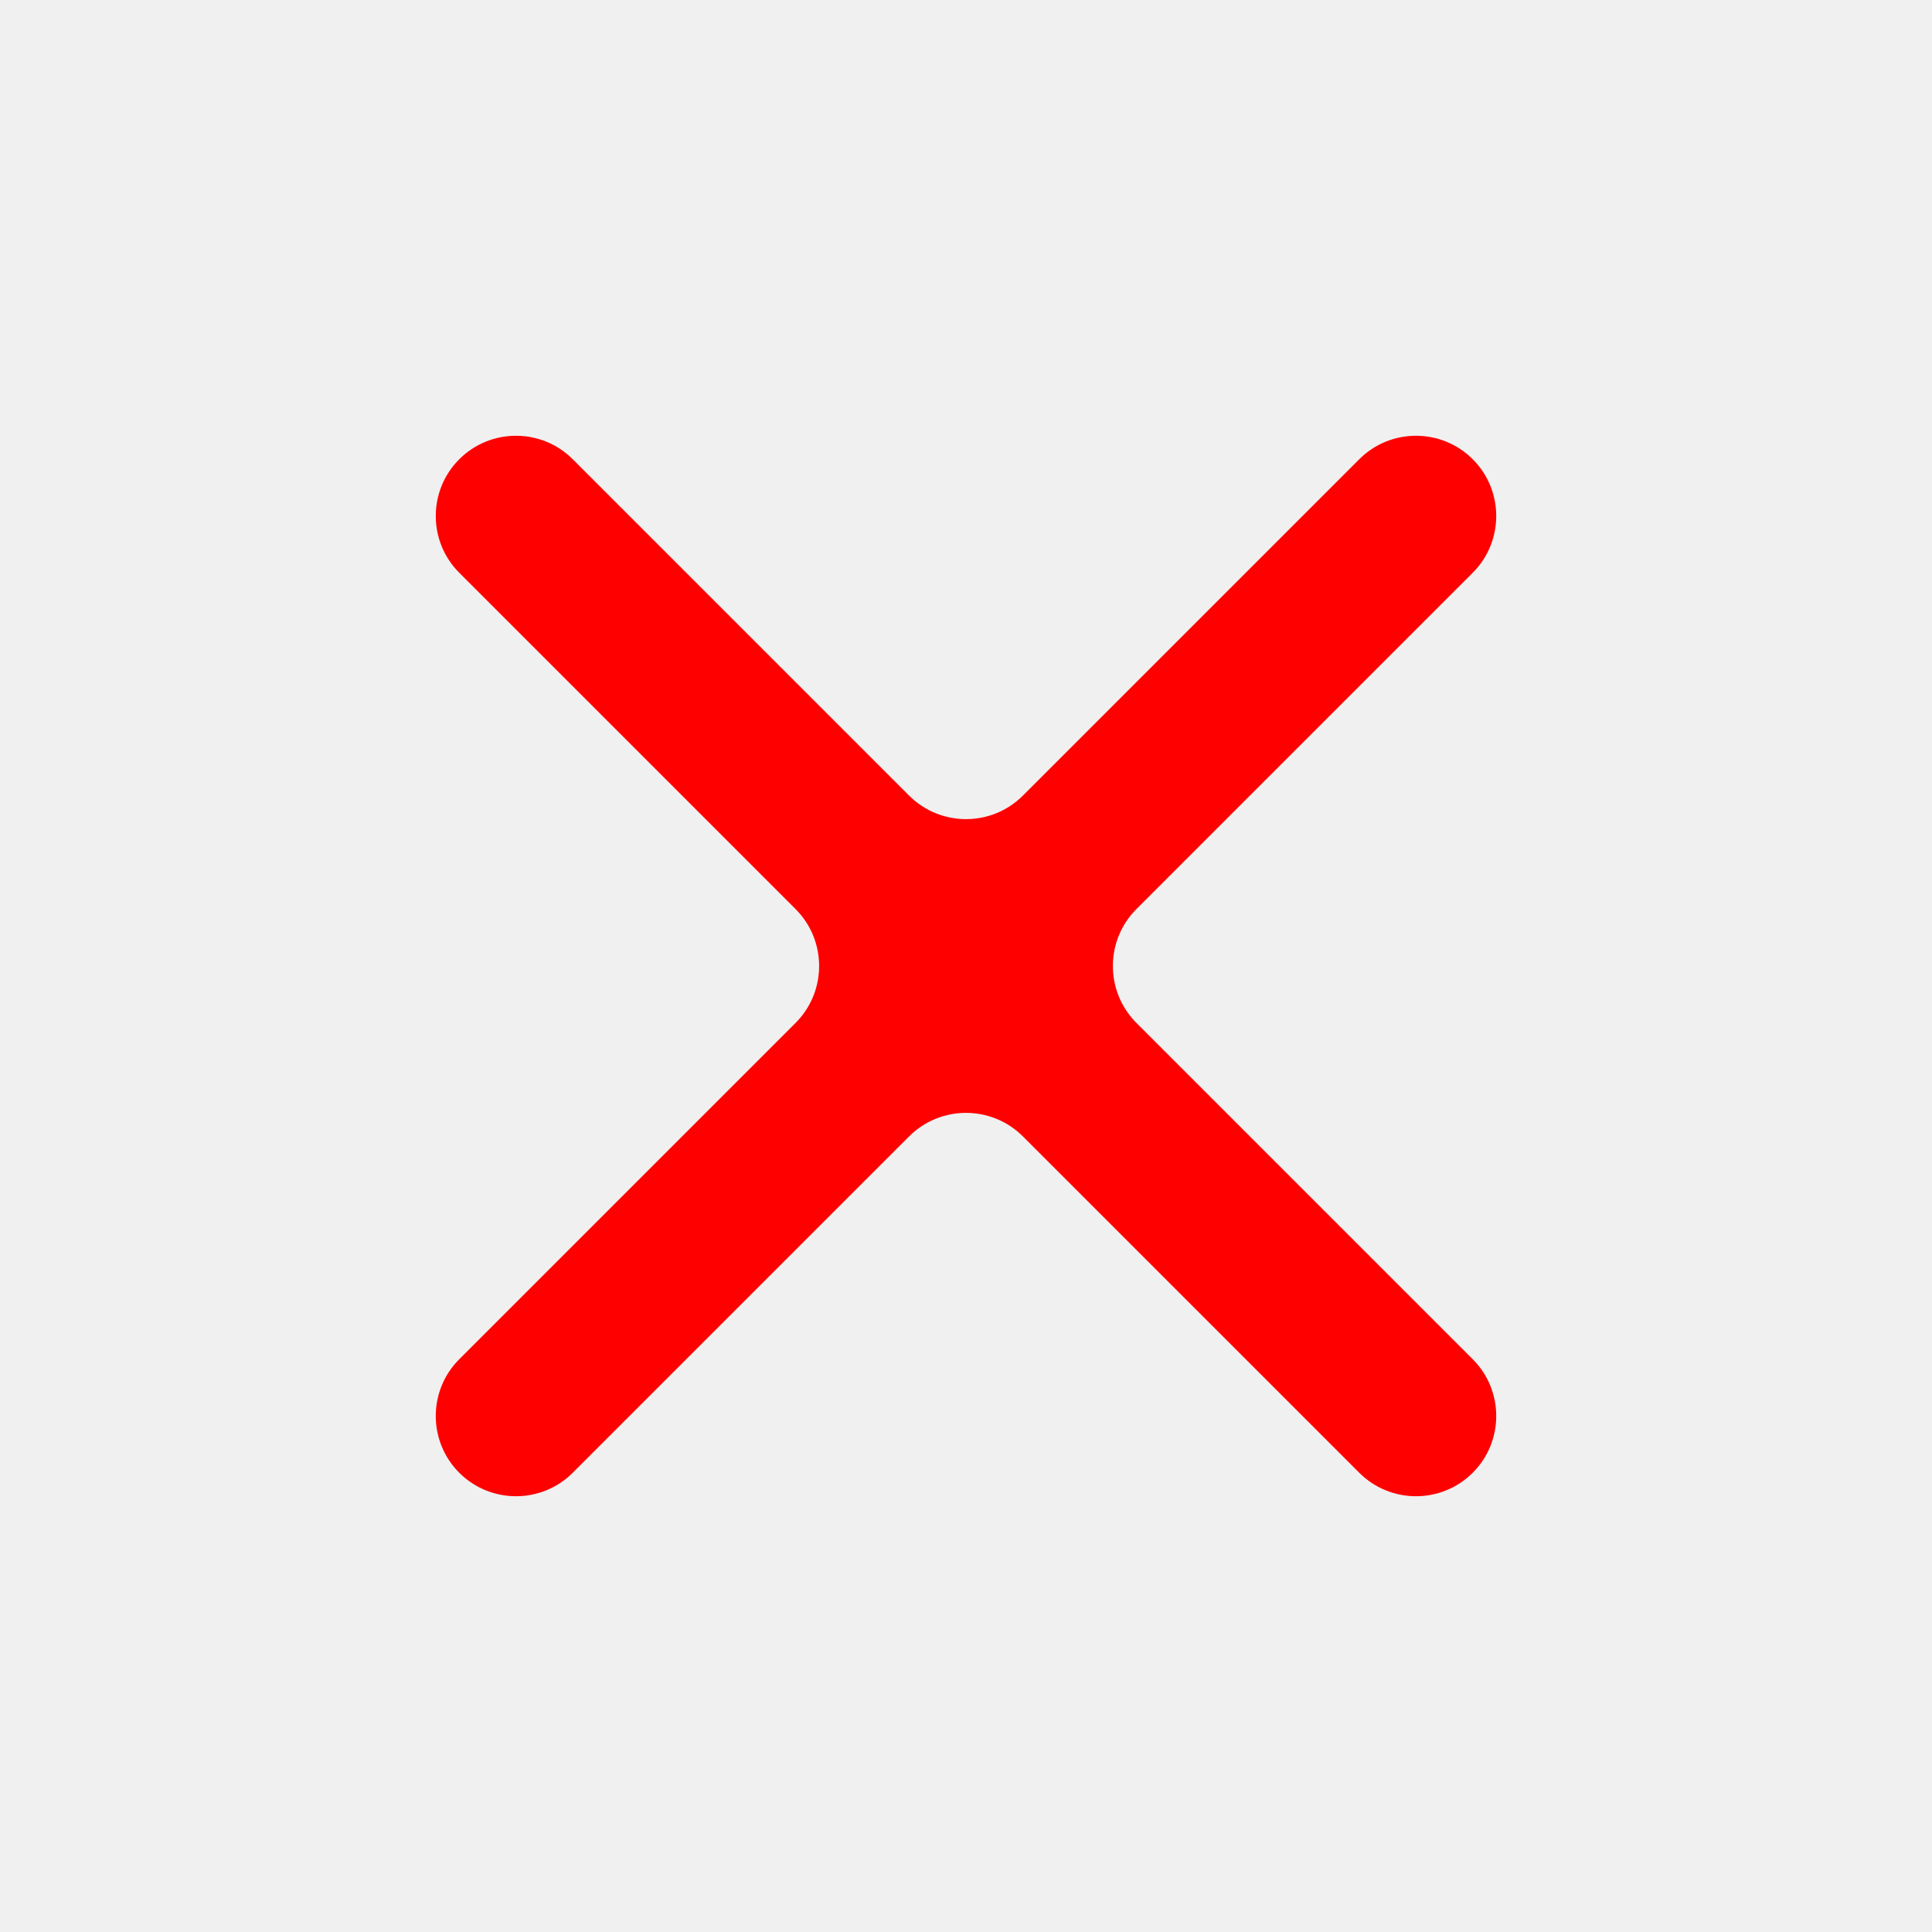
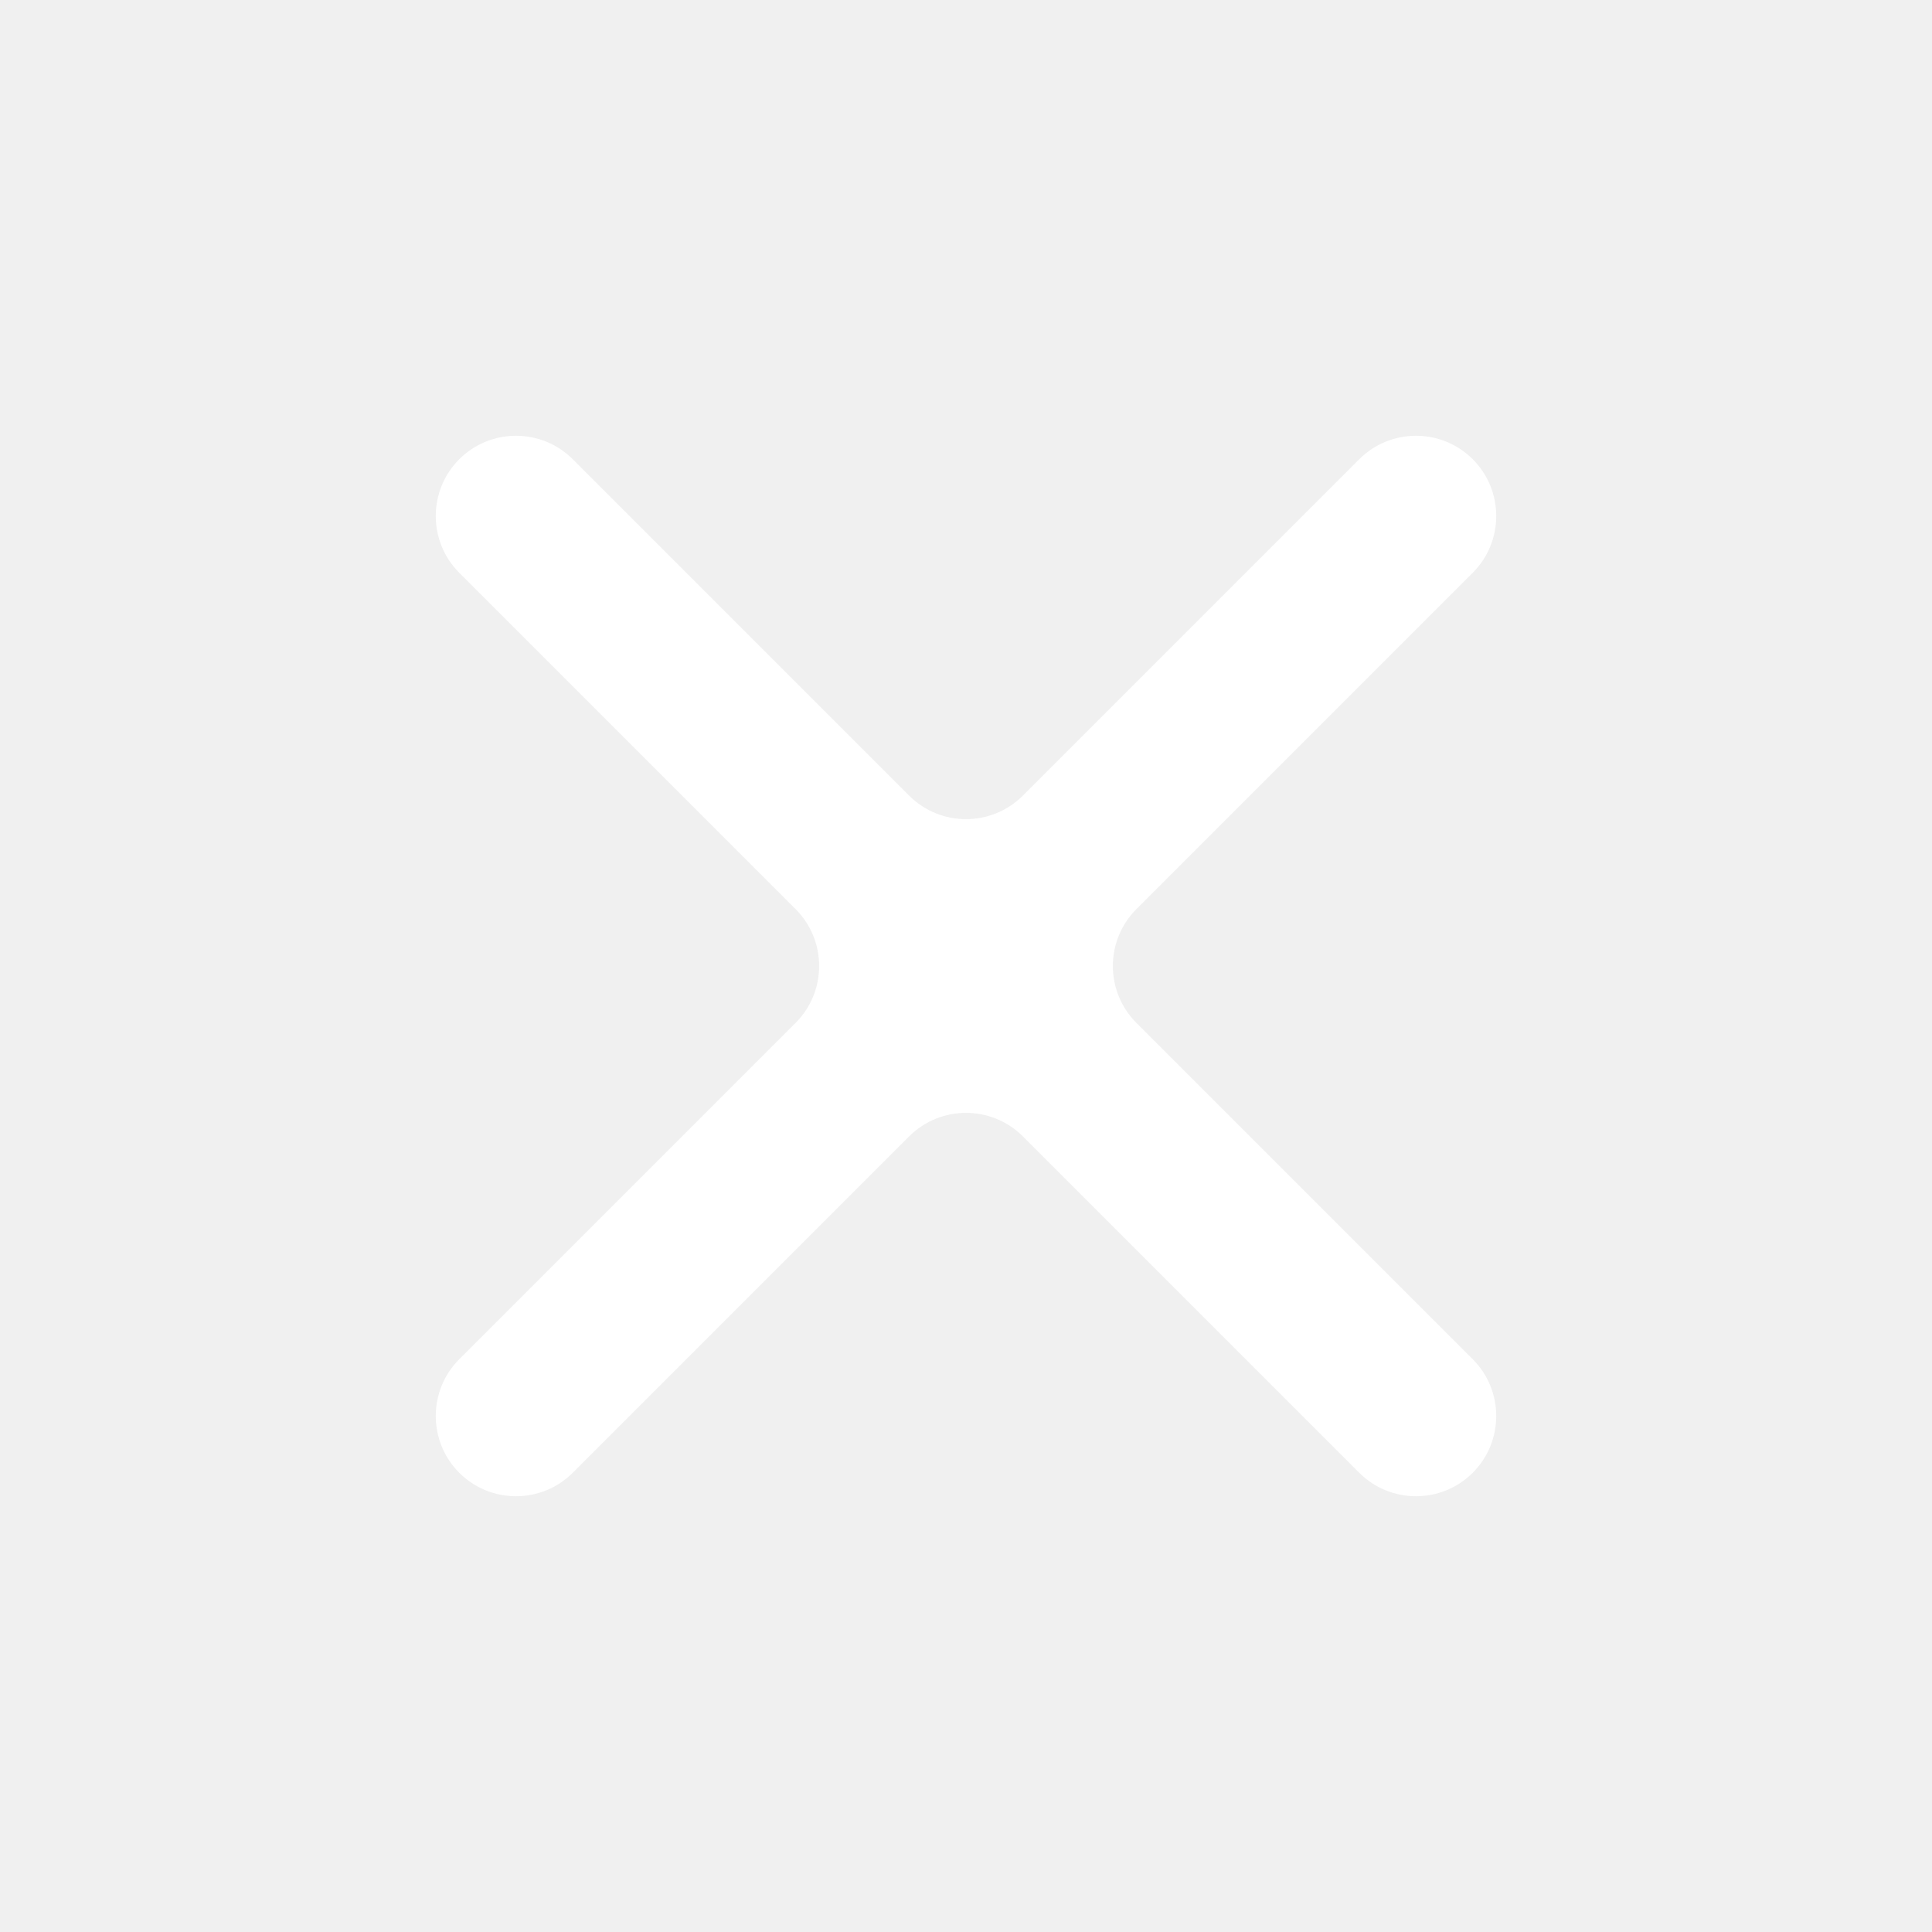
<svg xmlns="http://www.w3.org/2000/svg" width="24" height="24" viewBox="0 0 24 24" fill="none">
-   <path d="M18.295 7.115C18.684 6.726 18.684 6.094 18.295 5.705C17.906 5.316 17.274 5.316 16.885 5.705L12.707 9.883C12.317 10.273 11.683 10.273 11.293 9.883L7.115 5.705C6.726 5.316 6.094 5.316 5.705 5.705C5.316 6.094 5.316 6.726 5.705 7.115L9.883 11.293C10.273 11.683 10.273 12.317 9.883 12.707L5.705 16.885C5.316 17.274 5.316 17.906 5.705 18.295C6.094 18.684 6.726 18.684 7.115 18.295L11.293 14.117C11.683 13.727 12.317 13.727 12.707 14.117L16.885 18.295C17.274 18.684 17.906 18.684 18.295 18.295C18.684 17.906 18.684 17.274 18.295 16.885L14.117 12.707C13.727 12.317 13.727 11.683 14.117 11.293L18.295 7.115Z" fill="red" />
+   <path d="M18.295 7.115C18.684 6.726 18.684 6.094 18.295 5.705C17.906 5.316 17.274 5.316 16.885 5.705L12.707 9.883C12.317 10.273 11.683 10.273 11.293 9.883L7.115 5.705C6.726 5.316 6.094 5.316 5.705 5.705C5.316 6.094 5.316 6.726 5.705 7.115L9.883 11.293C10.273 11.683 10.273 12.317 9.883 12.707L5.705 16.885C5.316 17.274 5.316 17.906 5.705 18.295C6.094 18.684 6.726 18.684 7.115 18.295L11.293 14.117C11.683 13.727 12.317 13.727 12.707 14.117L16.885 18.295C17.274 18.684 17.906 18.684 18.295 18.295C18.684 17.906 18.684 17.274 18.295 16.885L14.117 12.707C13.727 12.317 13.727 11.683 14.117 11.293L18.295 7.115Z" fill="white" />
</svg>
